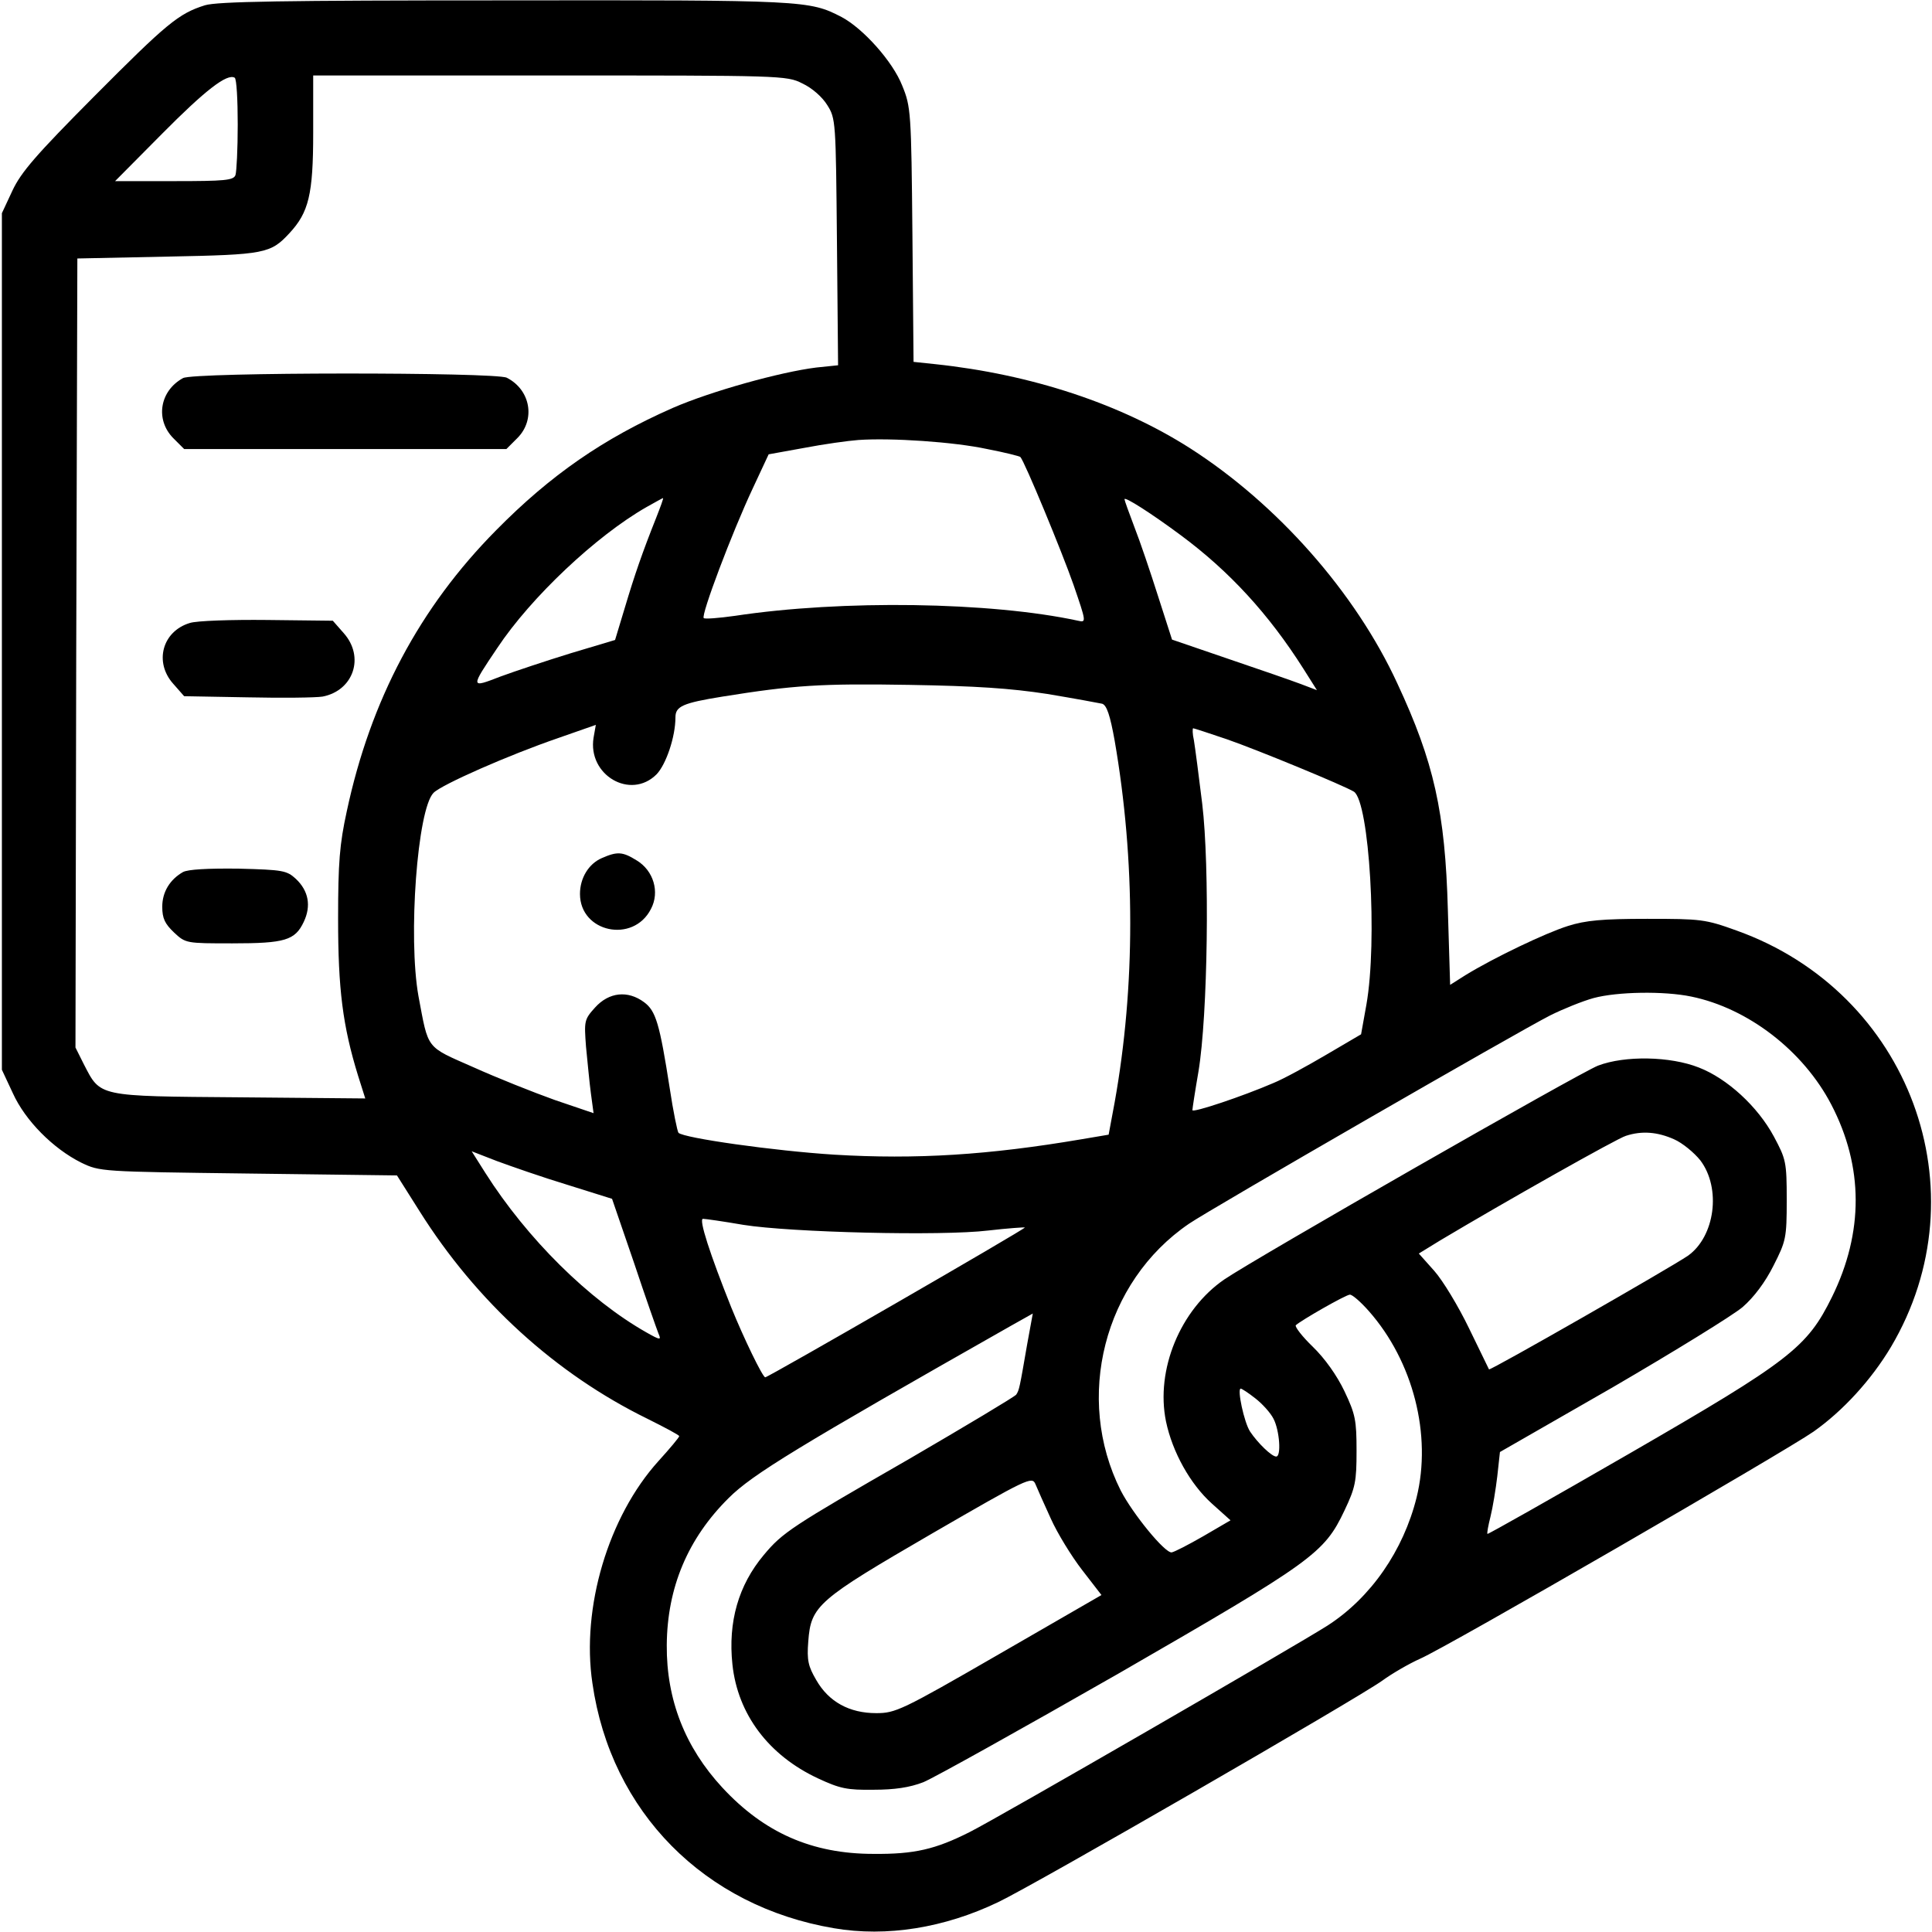
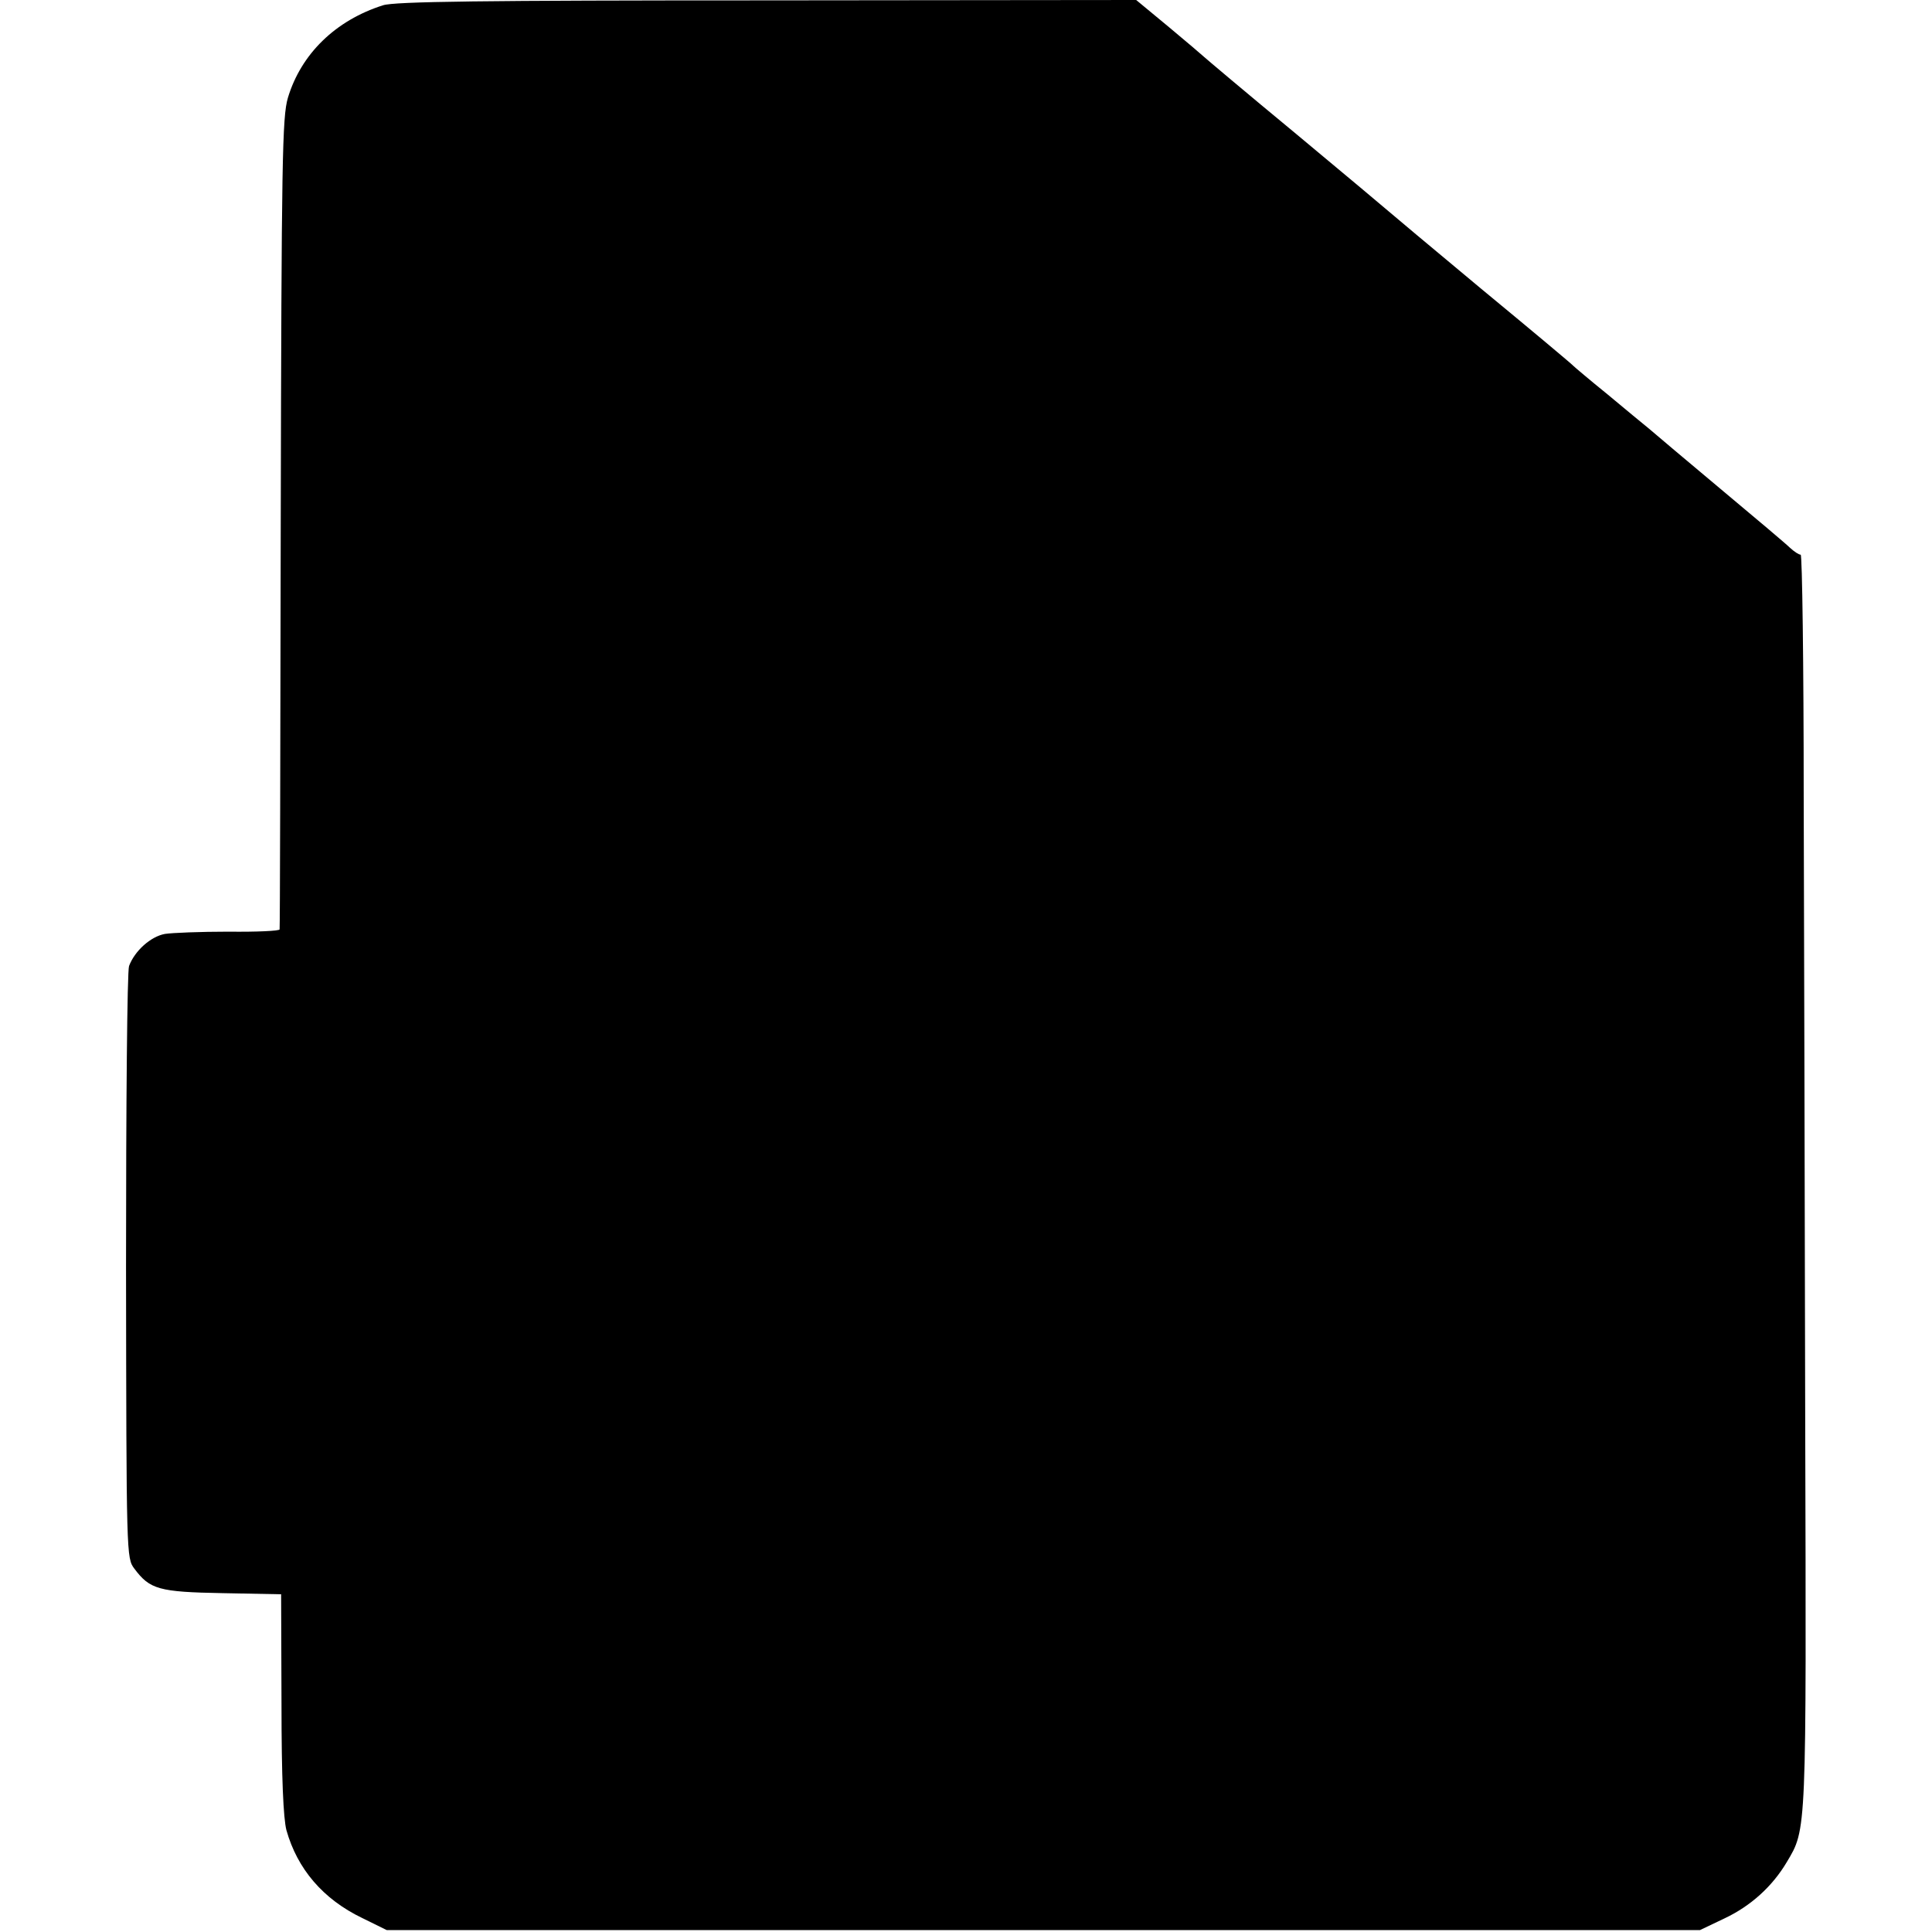
<svg xmlns="http://www.w3.org/2000/svg" version="1.0" width="512pt" height="512pt" viewBox="0 0 512 512" preserveAspectRatio="xMidYMid meet">
  <g transform="translate(0,512) scale(0.1,-0.1)" fill="#000000" stroke="none">
-     <path d="M543 5106 c-70 -22 -101 -48 -295 -243 -152 -153 -192 -199 -215 -248 l-28 -60 0 -1135 0 -1135 29 -62 c33 -73 107 -147 181 -184 50 -24 51 -24 444 -29 l393 -5 60 -95 c151 -240 361 -431 604 -550 46 -23 84 -43 84 -46 0 -3 -25 -33 -55 -66 -133 -147 -205 -389 -175 -589 49 -341 297 -591 640 -649 140 -24 293 1 435 69 97 46 951 539 1018 587 26 19 71 45 100 58 72 31 967 549 1043 602 78 55 153 137 205 224 245 413 50 940 -409 1104 -83 30 -94 31 -237 31 -118 0 -163 -4 -210 -19 -60 -19 -194 -83 -271 -130 l-41 -26 -6 198 c-7 260 -37 393 -134 601 -111 241 -318 475 -549 623 -185 118 -421 196 -676 223 l-57 6 -3 337 c-3 325 -4 339 -27 395 -25 64 -104 152 -161 182 -85 44 -97 45 -890 44 -592 0 -764 -3 -797 -13z m87 -316 c0 -65 -3 -125 -6 -134 -5 -14 -29 -16 -162 -16 l-157 0 125 126 c114 115 172 160 192 148 5 -3 8 -59 8 -124z m1496 109 c26 -12 53 -36 66 -57 23 -36 23 -43 26 -363 l3 -327 -58 -6 c-96 -12 -279 -63 -380 -107 -184 -81 -324 -178 -468 -324 -203 -205 -333 -450 -396 -745 -19 -87 -23 -136 -23 -285 0 -186 12 -283 53 -416 l19 -60 -333 3 c-379 3 -368 1 -413 88 l-22 44 2 1046 3 1045 240 5 c257 5 272 8 322 62 51 55 63 102 63 266 l0 152 627 0 c613 0 628 0 669 -21z m490 -969 c47 -9 86 -19 88 -21 11 -11 111 -253 141 -339 34 -99 34 -100 12 -95 -231 50 -625 56 -909 13 -43 -6 -80 -9 -83 -6 -8 7 75 227 130 344 l42 90 94 17 c52 10 117 19 144 21 87 6 253 -5 341 -24z m-877 -182 c-37 -93 -57 -151 -83 -238 l-26 -86 -117 -35 c-65 -20 -149 -48 -187 -62 -80 -31 -80 -31 -8 76 89 134 262 297 395 373 23 13 43 24 44 24 2 0 -7 -24 -18 -52z m1391 -47 c128 -95 232 -208 324 -353 l36 -57 -42 16 c-24 9 -110 39 -193 67 l-149 51 -37 115 c-20 63 -48 146 -63 184 -14 37 -26 70 -26 73 0 8 72 -38 150 -96z m-355 -420 c72 -12 137 -24 146 -26 12 -4 21 -31 33 -98 55 -318 55 -651 0 -958 l-16 -86 -71 -12 c-247 -42 -439 -54 -656 -41 -159 10 -399 44 -413 58 -3 4 -14 57 -23 117 -27 173 -37 206 -68 229 -43 32 -93 27 -130 -14 -29 -32 -29 -36 -24 -104 4 -39 9 -95 13 -124 l7 -52 -103 35 c-56 20 -154 59 -216 87 -127 56 -118 45 -145 188 -28 156 -3 496 40 539 22 22 199 100 330 145 l100 35 -6 -34 c-16 -99 98 -166 167 -97 25 26 50 99 50 151 0 29 19 38 125 55 187 30 260 35 495 31 177 -3 267 -9 365 -24z m476 -120 c81 -28 311 -123 337 -139 41 -27 63 -396 33 -565 l-14 -78 -92 -54 c-51 -30 -113 -64 -140 -75 -81 -35 -215 -80 -215 -72 0 4 7 50 16 102 25 150 30 544 10 710 -9 74 -19 150 -22 168 -4 17 -4 32 -2 32 2 0 42 -13 89 -29z m1231 -682 c151 -31 297 -144 371 -286 86 -165 86 -339 2 -510 -66 -134 -111 -169 -535 -414 -206 -119 -376 -215 -378 -214 -2 1 2 22 8 46 6 24 14 73 18 107 l7 64 298 171 c163 95 319 191 345 213 30 26 60 66 82 110 33 65 35 73 35 174 0 101 -2 108 -34 168 -43 80 -124 154 -199 183 -76 30 -196 32 -267 5 -49 -19 -909 -511 -991 -567 -116 -80 -182 -239 -154 -376 17 -81 64 -166 122 -218 l49 -44 -72 -42 c-40 -23 -77 -42 -84 -43 -18 -2 -103 102 -135 164 -123 245 -45 553 181 707 57 39 874 510 957 552 34 17 86 38 115 46 63 17 187 19 259 4z m-46 -378 c23 -10 54 -36 70 -56 56 -74 39 -202 -33 -253 -47 -32 -524 -305 -527 -301 -1 2 -25 51 -53 109 -28 58 -69 126 -92 152 l-41 46 57 35 c171 102 470 271 492 277 43 14 84 10 127 -9z m-2932 -121 l118 -37 58 -169 c31 -93 61 -178 65 -188 8 -18 5 -18 -32 3 -152 86 -316 248 -427 423 l-36 57 67 -26 c38 -14 121 -43 187 -63z m466 -106 c125 -20 525 -30 649 -15 52 6 96 9 97 8 3 -3 -680 -397 -688 -397 -7 0 -58 106 -90 185 -56 140 -87 235 -75 235 6 0 55 -7 107 -16z m1658 -229 c117 -133 167 -328 126 -494 -35 -140 -121 -265 -236 -339 -78 -50 -874 -510 -948 -547 -91 -46 -147 -59 -255 -58 -163 0 -290 56 -401 176 -98 106 -148 232 -147 377 1 153 56 283 164 390 63 63 185 137 749 457 l57 32 -15 -82 c-20 -116 -21 -121 -29 -133 -5 -6 -132 -82 -283 -170 -313 -180 -336 -195 -386 -255 -67 -80 -95 -177 -83 -290 14 -132 96 -241 227 -302 58 -27 77 -31 147 -30 56 0 96 6 132 20 29 12 262 142 519 289 513 296 543 317 597 431 29 61 32 77 32 158 0 81 -3 97 -32 158 -20 42 -52 87 -84 118 -28 27 -48 53 -45 57 14 13 131 80 143 81 6 1 29 -19 51 -44z m-301 -231 c18 -14 40 -38 48 -54 16 -31 21 -100 7 -100 -12 0 -49 36 -69 66 -16 24 -35 114 -25 114 3 0 20 -11 39 -26z m-542 -319 c17 -38 55 -100 83 -136 l51 -66 -272 -157 c-258 -149 -274 -156 -325 -156 -71 0 -126 30 -159 88 -21 36 -25 52 -21 102 7 95 25 110 328 286 254 147 265 152 274 131 5 -12 23 -53 41 -92z" />
-     <path d="M485 4118 c-62 -34 -74 -110 -26 -159 l29 -29 427 0 427 0 29 29 c49 49 35 128 -28 160 -30 15 -830 15 -858 -1z" />
-     <path d="M503 3469 c-73 -22 -95 -104 -44 -161 l29 -33 167 -3 c92 -2 182 -1 200 2 82 16 112 105 56 168 l-29 33 -174 2 c-95 1 -187 -2 -205 -8z" />
-     <path d="M485 2809 c-35 -20 -55 -53 -55 -92 0 -31 7 -45 31 -68 31 -29 32 -29 155 -29 139 0 166 8 189 57 20 42 13 82 -21 114 -24 22 -34 24 -152 27 -82 1 -134 -2 -147 -9z" />
-     <path d="M1595 2846 c-35 -15 -58 -53 -58 -95 0 -102 141 -132 188 -40 24 45 7 102 -38 129 -37 23 -51 24 -92 6z" />
+     <path d="M1015 5106 c-126 -40 -217 -129 -252 -245 -15 -51 -17 -159 -19 -1126 -1 -588 -2 -1073 -3 -1078 0 -4 -61 -7 -135 -6 -74 0 -150 -3 -169 -6 -38 -7 -80 -45 -95 -85 -5 -14 -8 -365 -8 -797 1 -768 1 -772 22 -800 41 -55 65 -62 234 -65 l155 -3 1 -290 c0 -198 5 -304 13 -335 29 -103 97 -183 201 -233 l65 -32 1740 0 1740 0 65 31 c70 33 127 85 165 149 53 89 52 70 49 1165 -1 558 -3 1304 -4 1658 0 353 -4 642 -8 642 -5 0 -17 8 -28 18 -10 10 -93 80 -184 156 -91 76 -176 148 -190 160 -14 11 -63 52 -110 91 -47 38 -87 72 -90 75 -3 4 -113 96 -245 205 -132 110 -242 202 -245 205 -3 3 -113 95 -245 205 -132 109 -242 202 -245 205 -3 3 -44 38 -92 78 l-87 72 -978 -1 c-756 0 -987 -3 -1018 -13z" />
  </g>
</svg>
